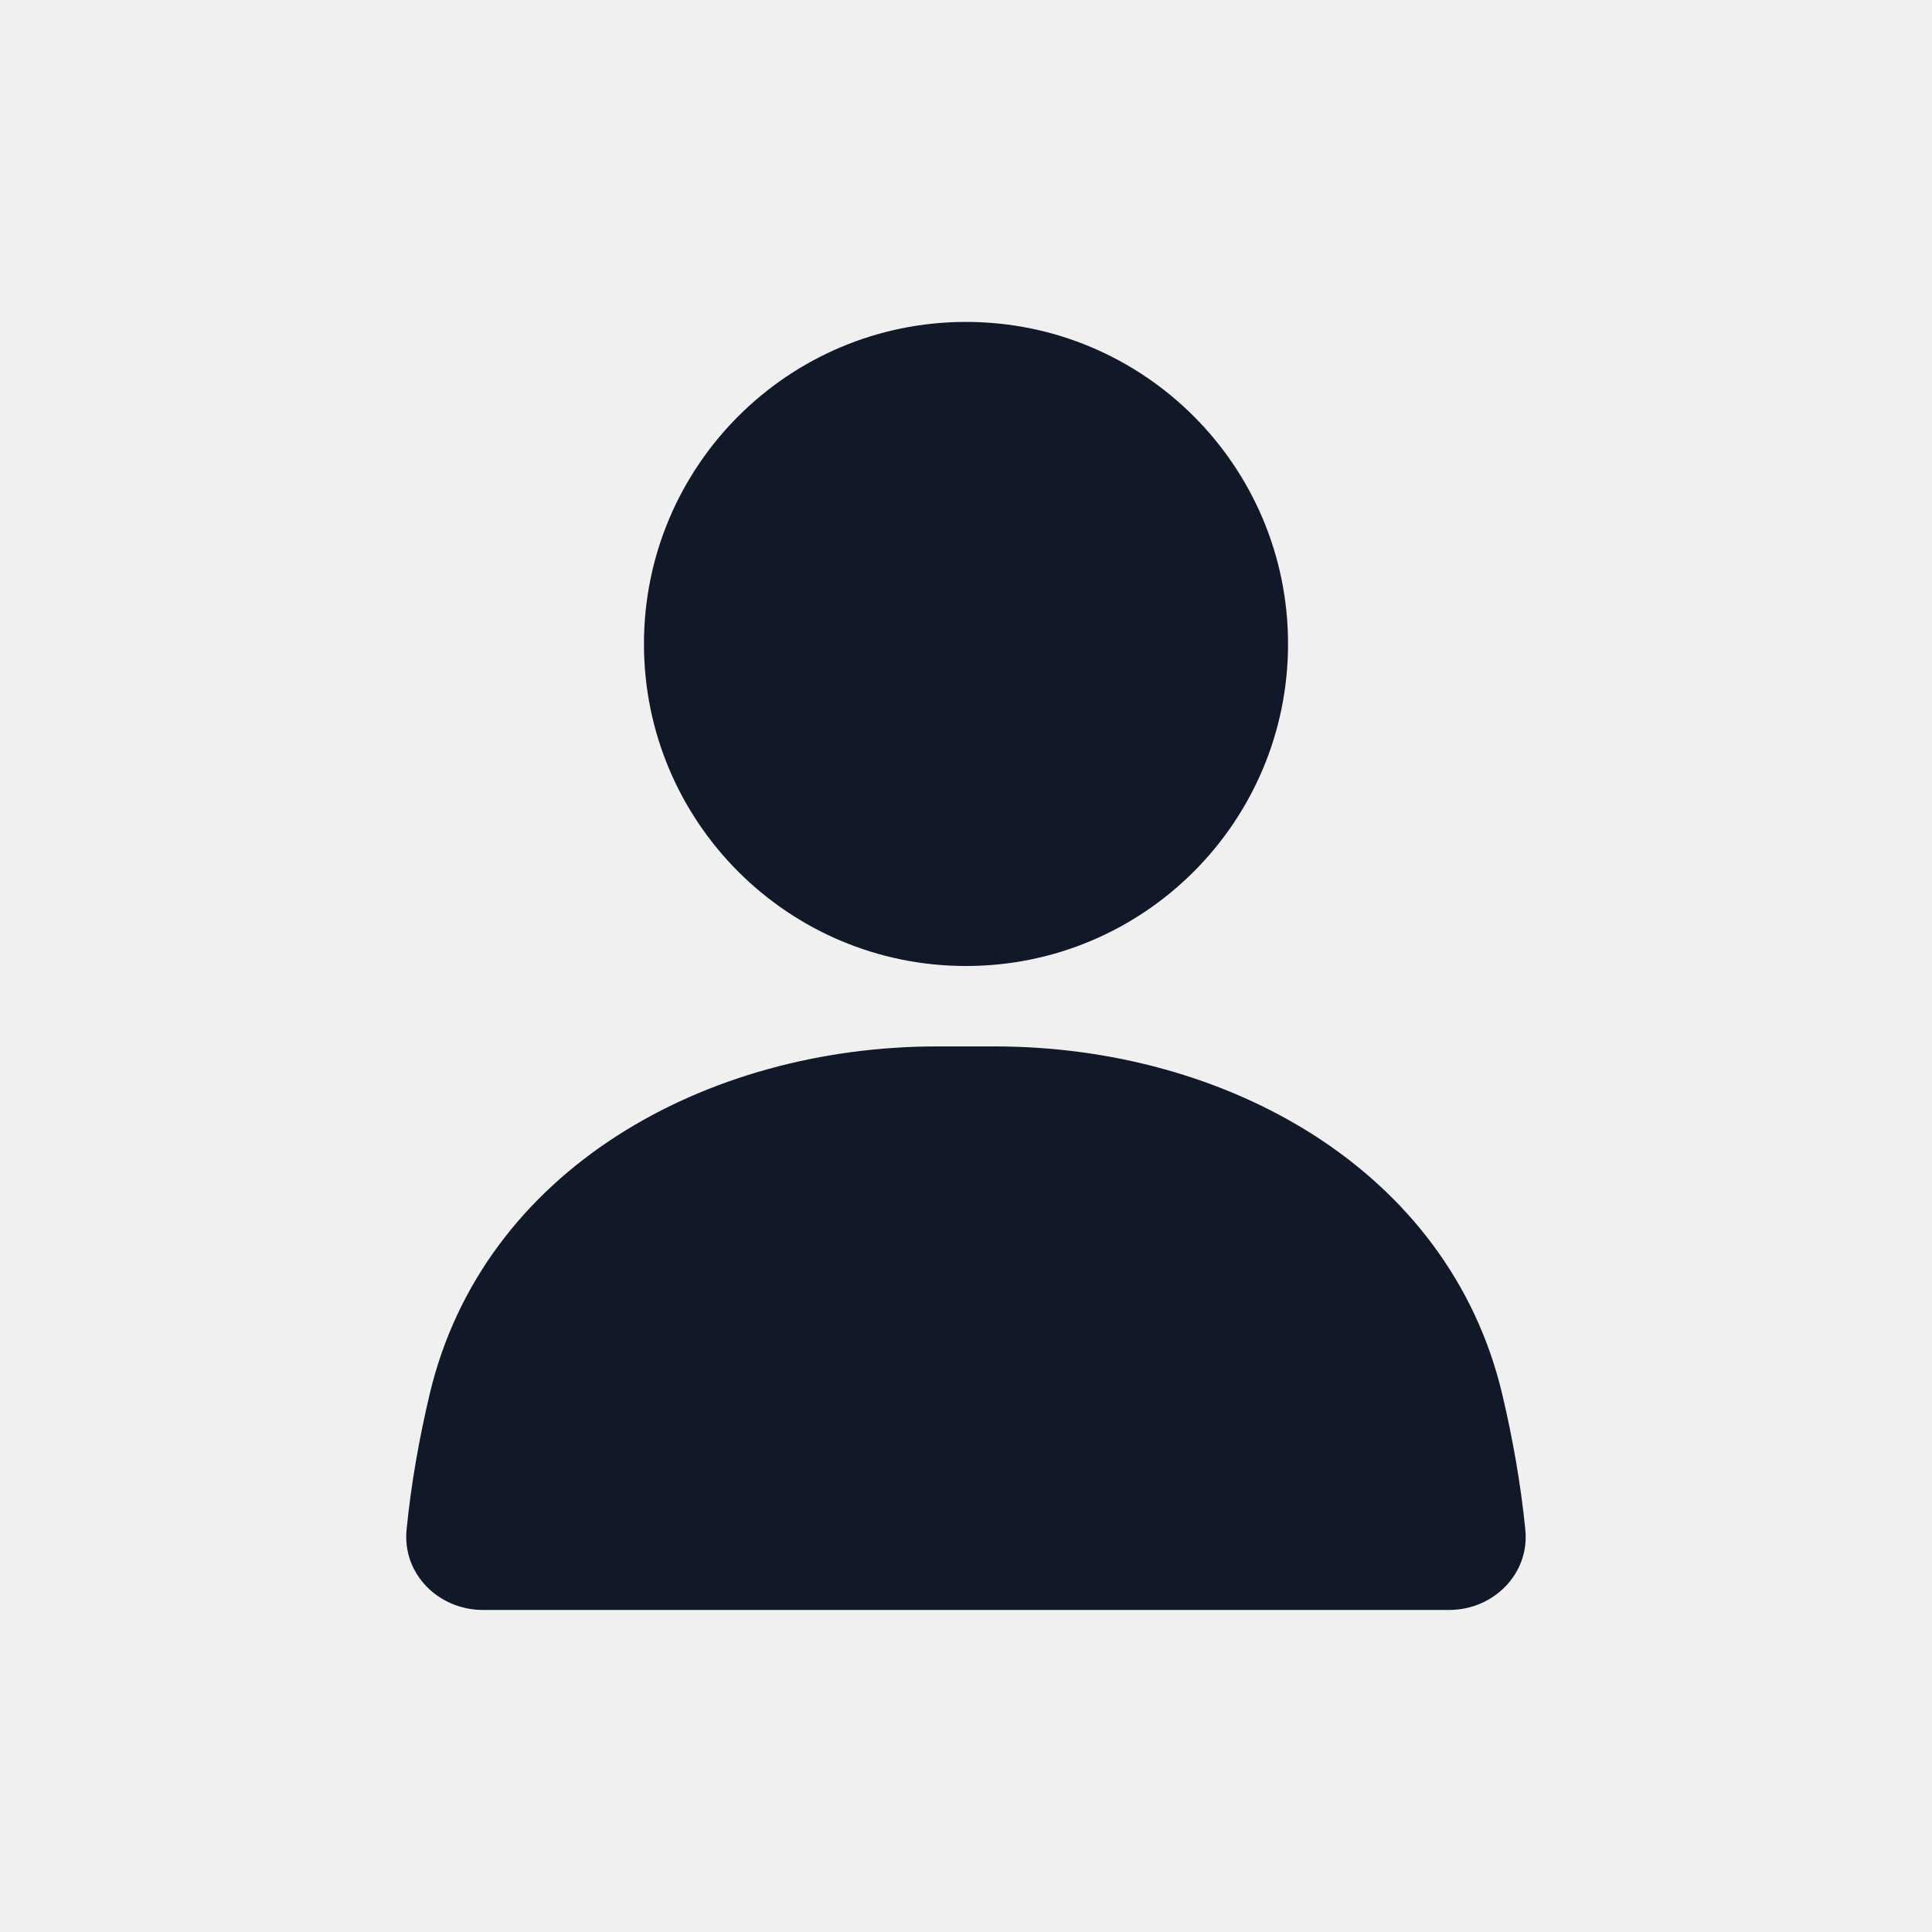
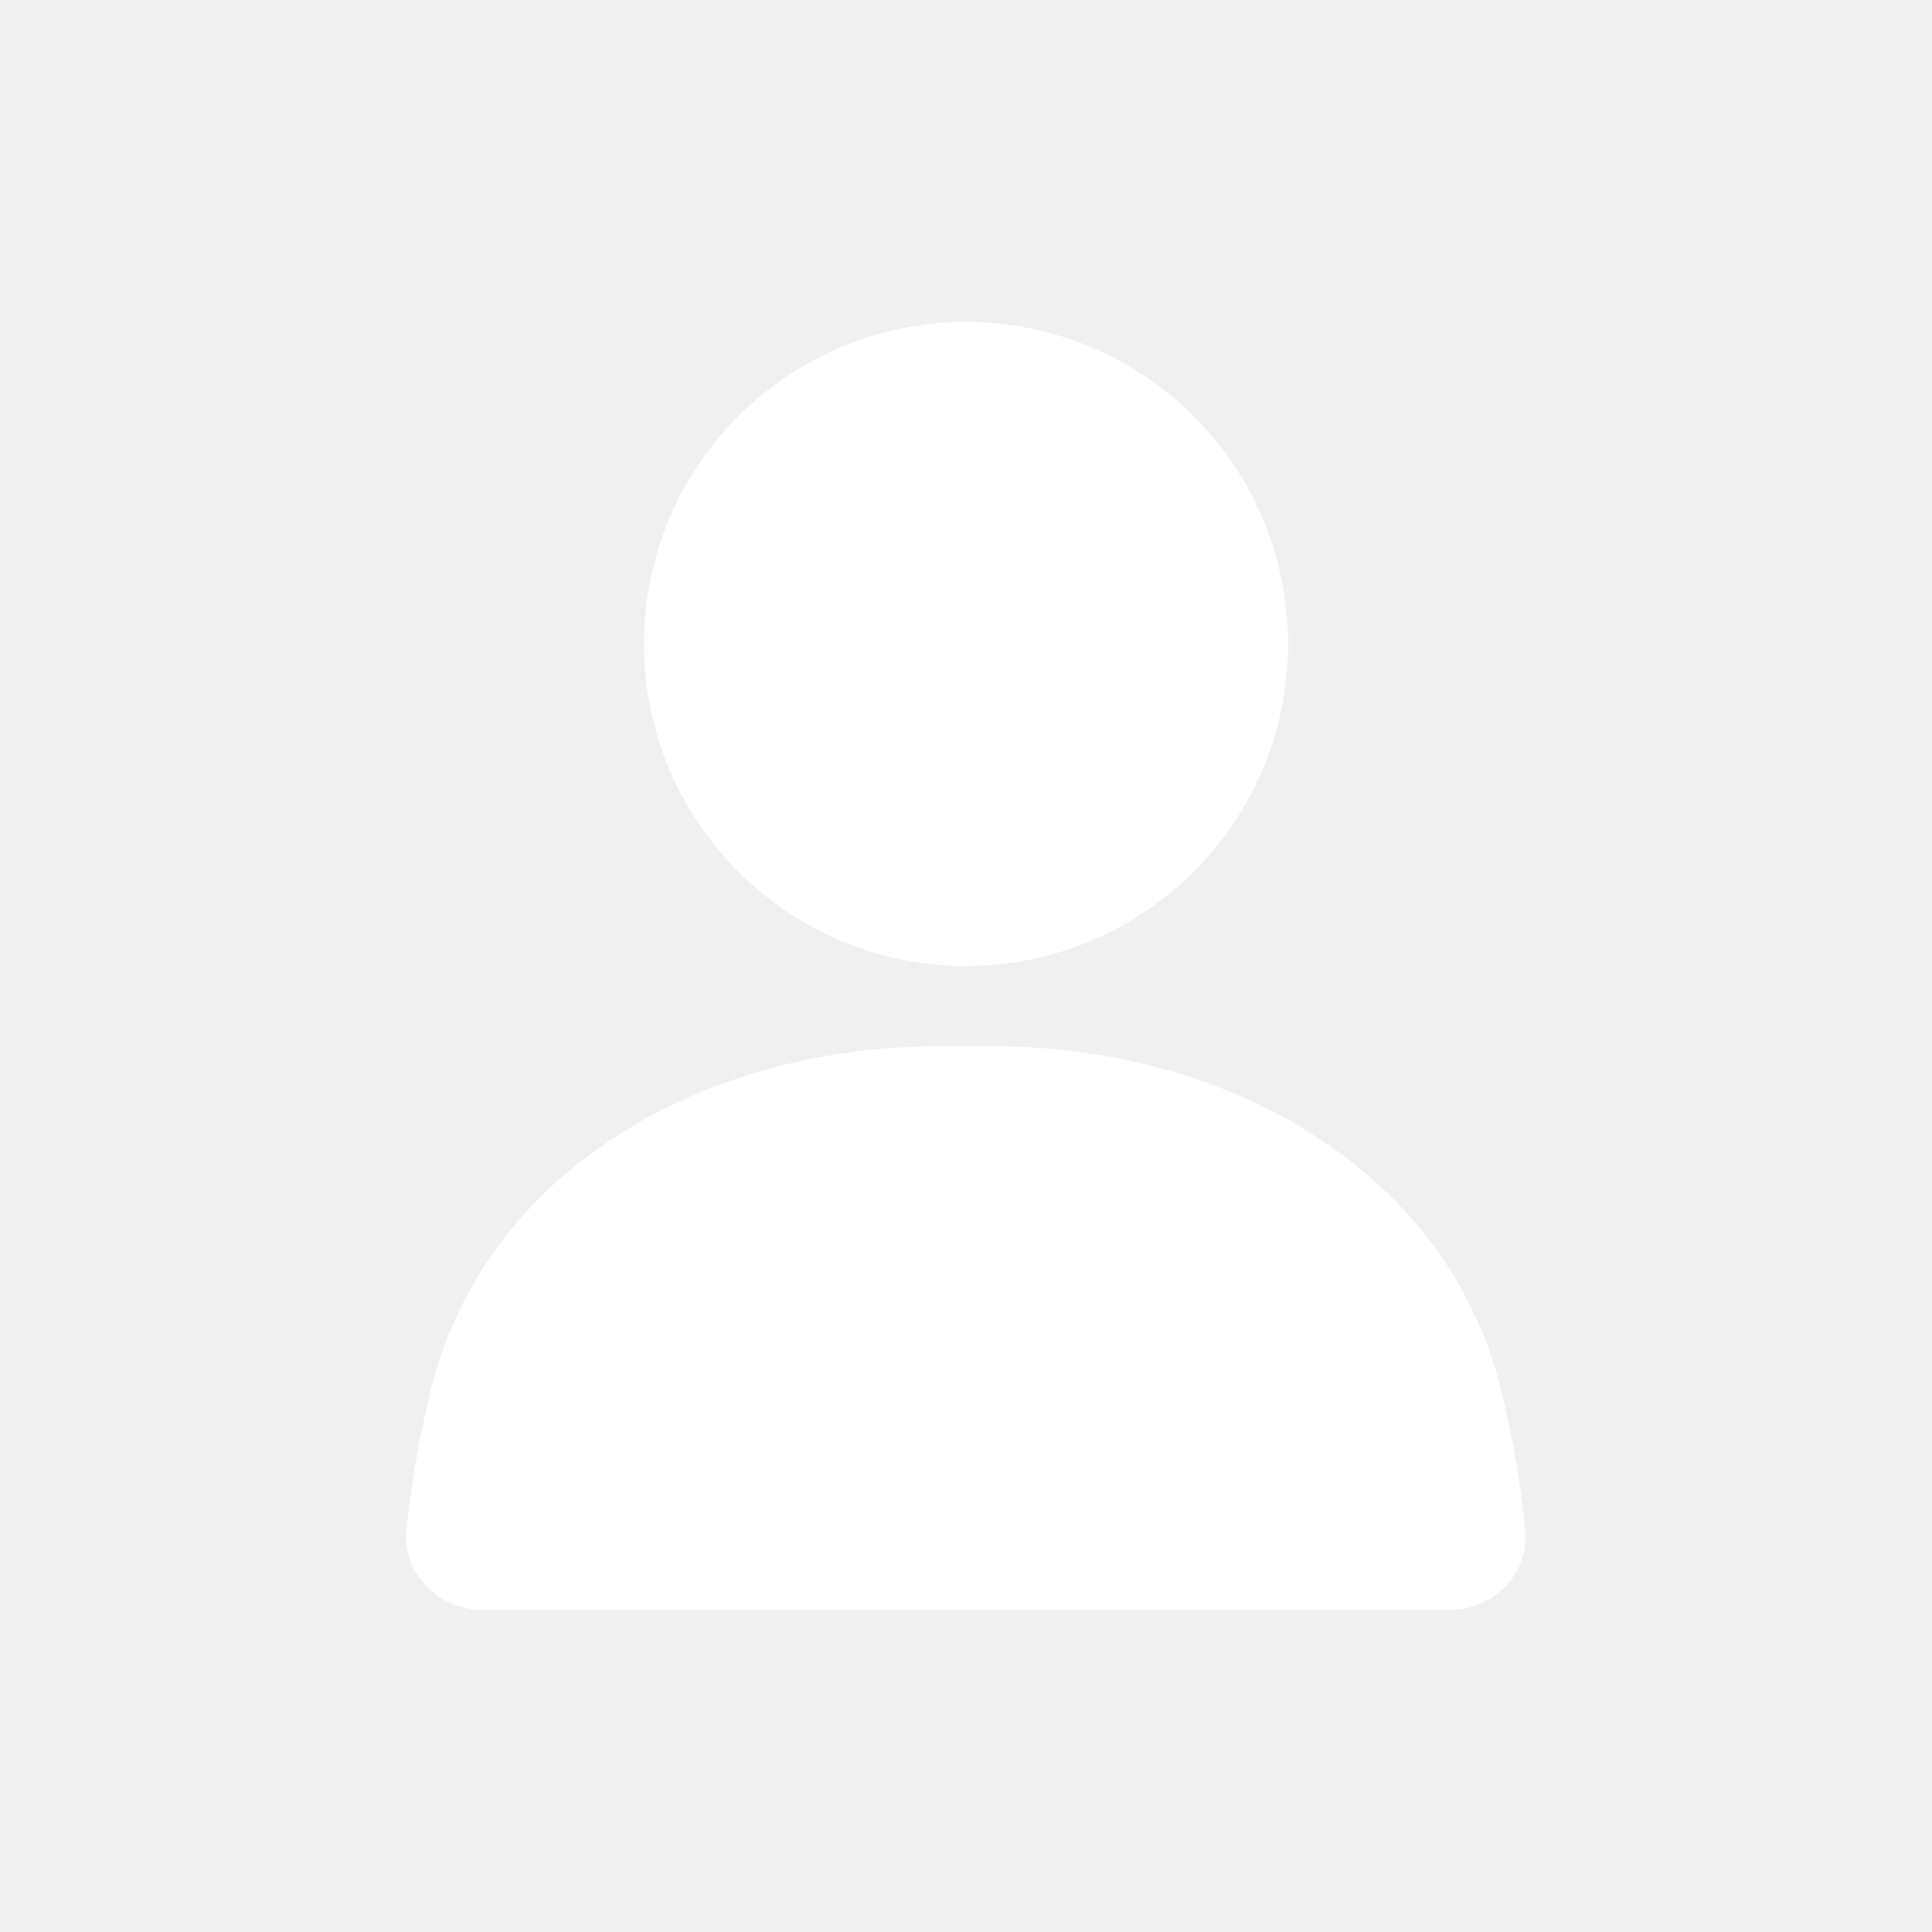
<svg xmlns="http://www.w3.org/2000/svg" width="16" height="16" viewBox="0 0 16 16" fill="none">
-   <circle cx="8" cy="5.333" r="2.667" fill="#111827" />
-   <path d="M3.558 11.547C3.999 9.684 5.847 8.666 7.761 8.666H8.238C10.152 8.666 12 9.684 12.441 11.547C12.526 11.907 12.594 12.284 12.632 12.668C12.669 13.034 12.368 13.333 12 13.333H4C3.631 13.333 3.331 13.034 3.367 12.668C3.405 12.284 3.473 11.907 3.558 11.547Z" fill="#111827" />
+   <circle cx="8" cy="5.333" r="2.667" fill="#FFFFFF" />
+   <path d="M3.558 11.547C3.999 9.684 5.847 8.666 7.761 8.666H8.238C10.152 8.666 12 9.684 12.441 11.547C12.526 11.907 12.594 12.284 12.632 12.668C12.669 13.034 12.368 13.333 12 13.333H4C3.631 13.333 3.331 13.034 3.367 12.668C3.405 12.284 3.473 11.907 3.558 11.547Z" fill="#FFFFFF" />
</svg>
